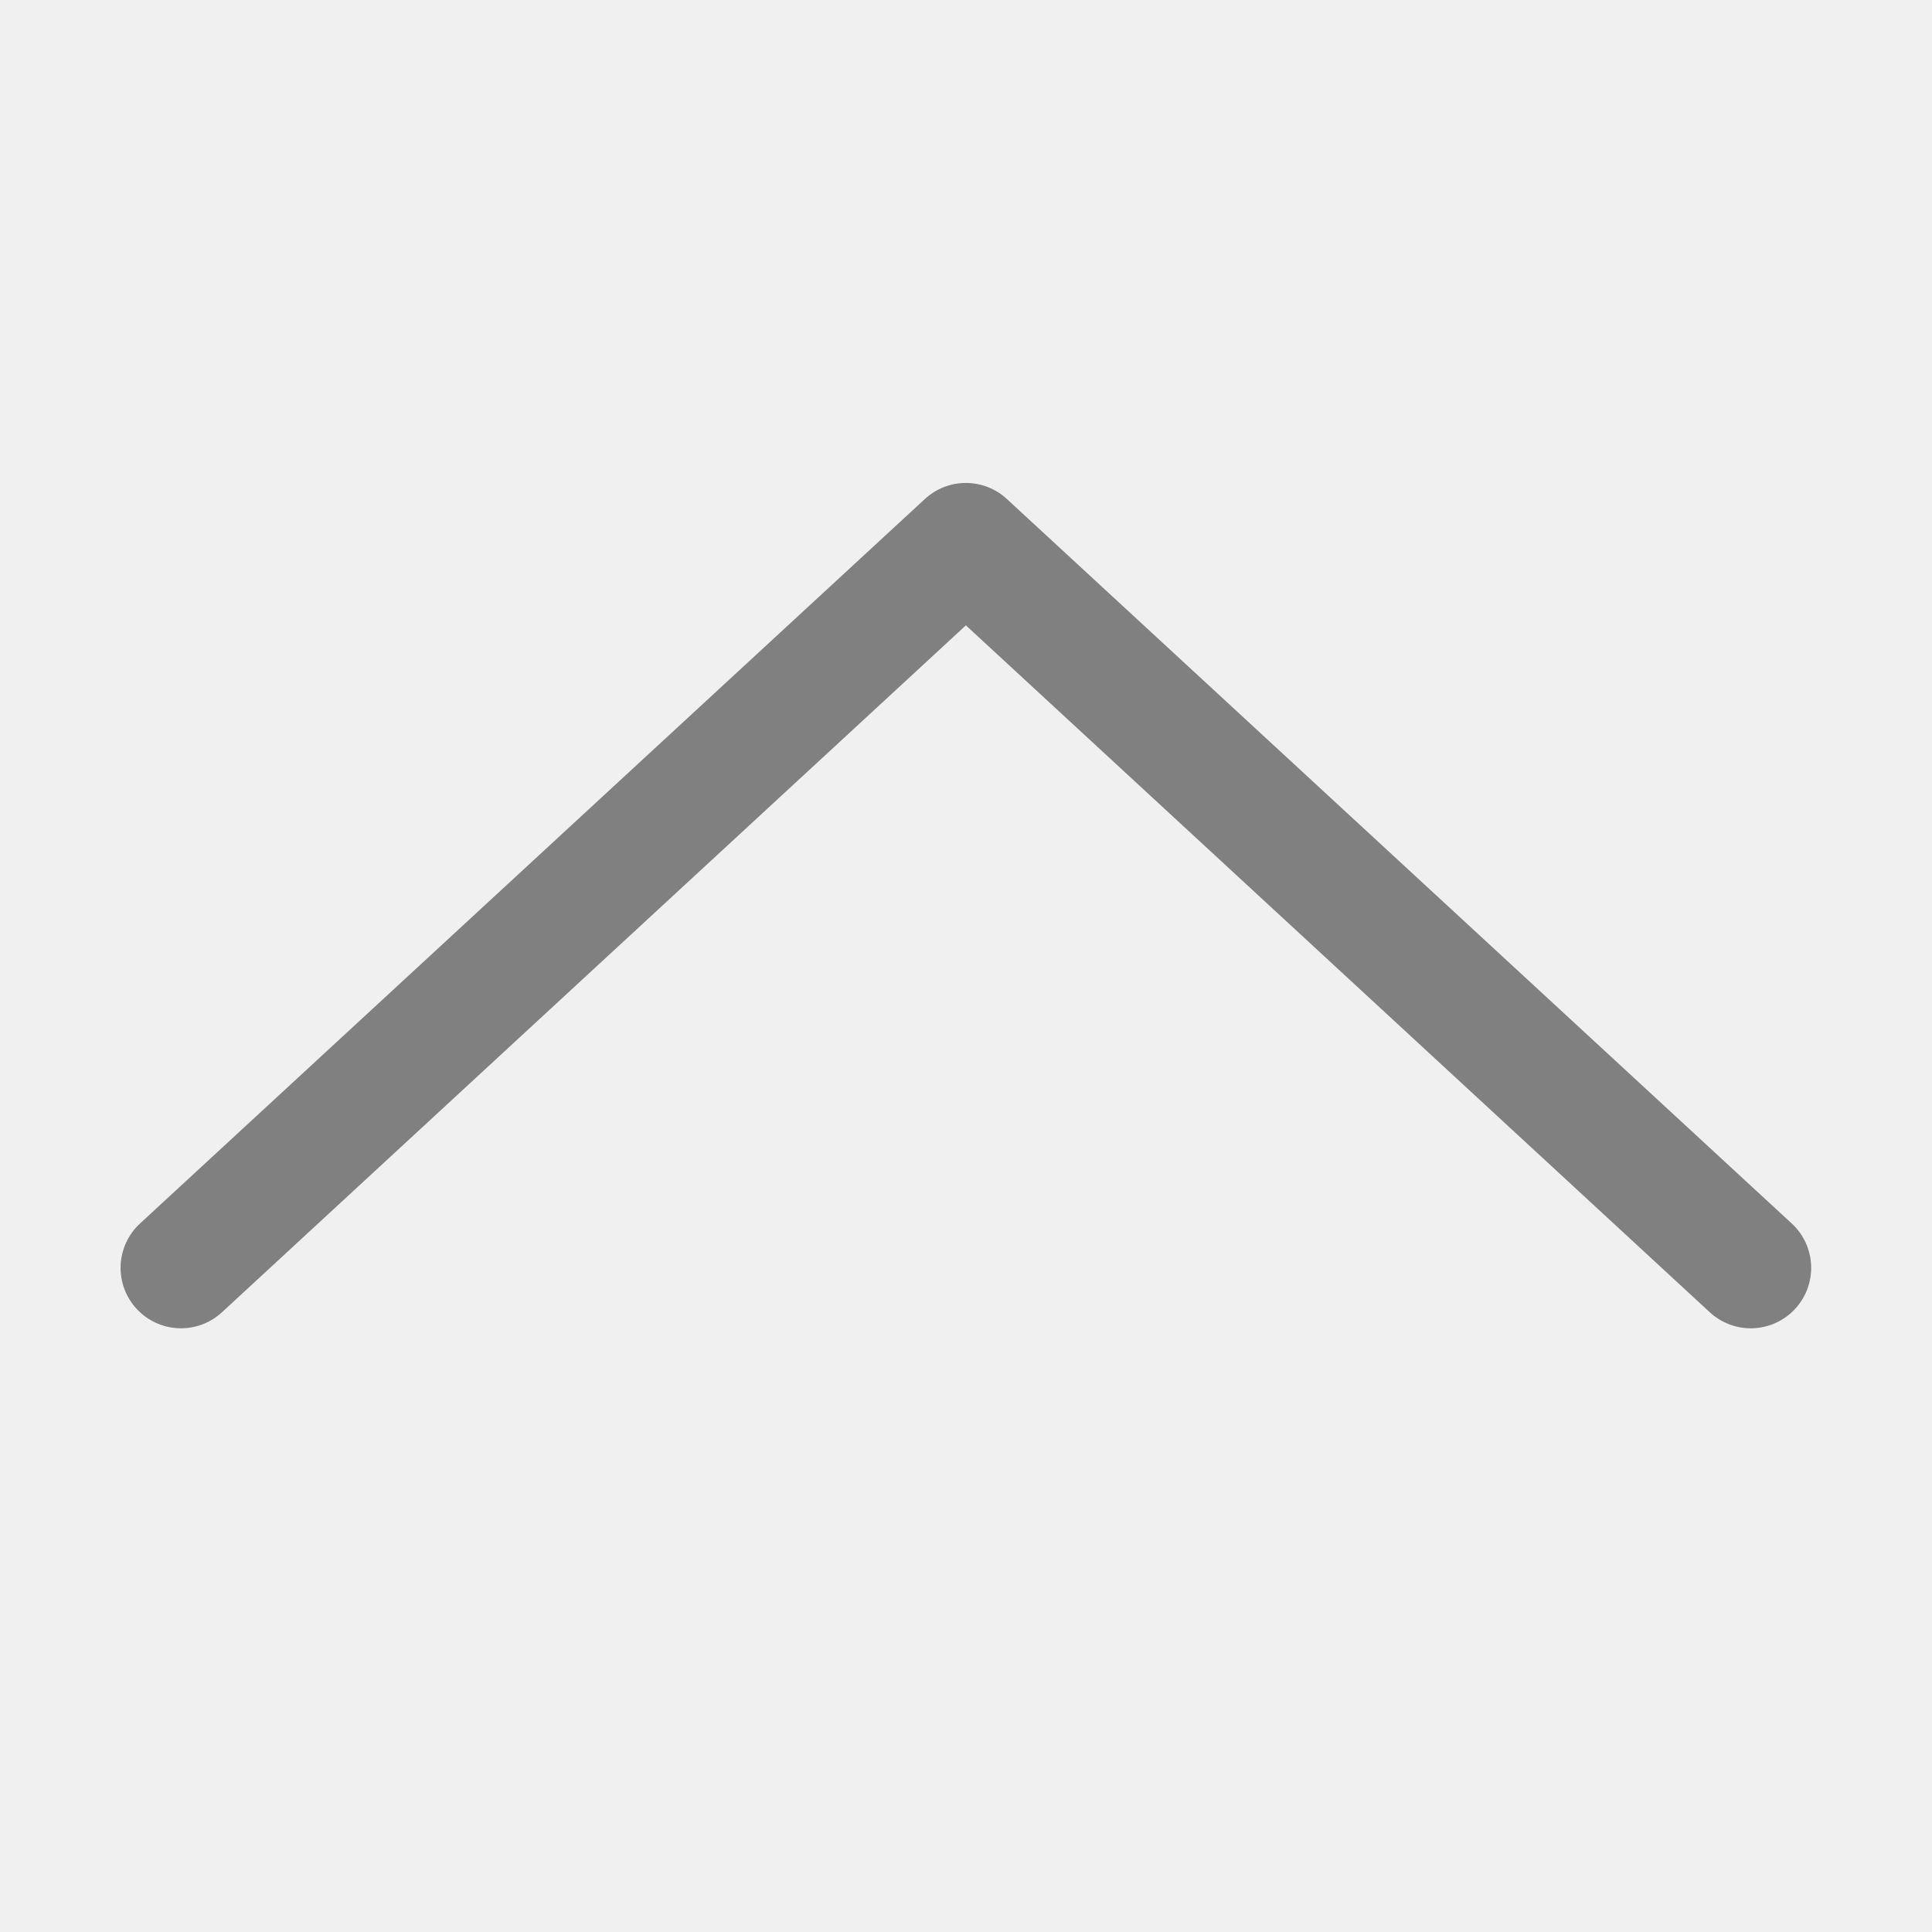
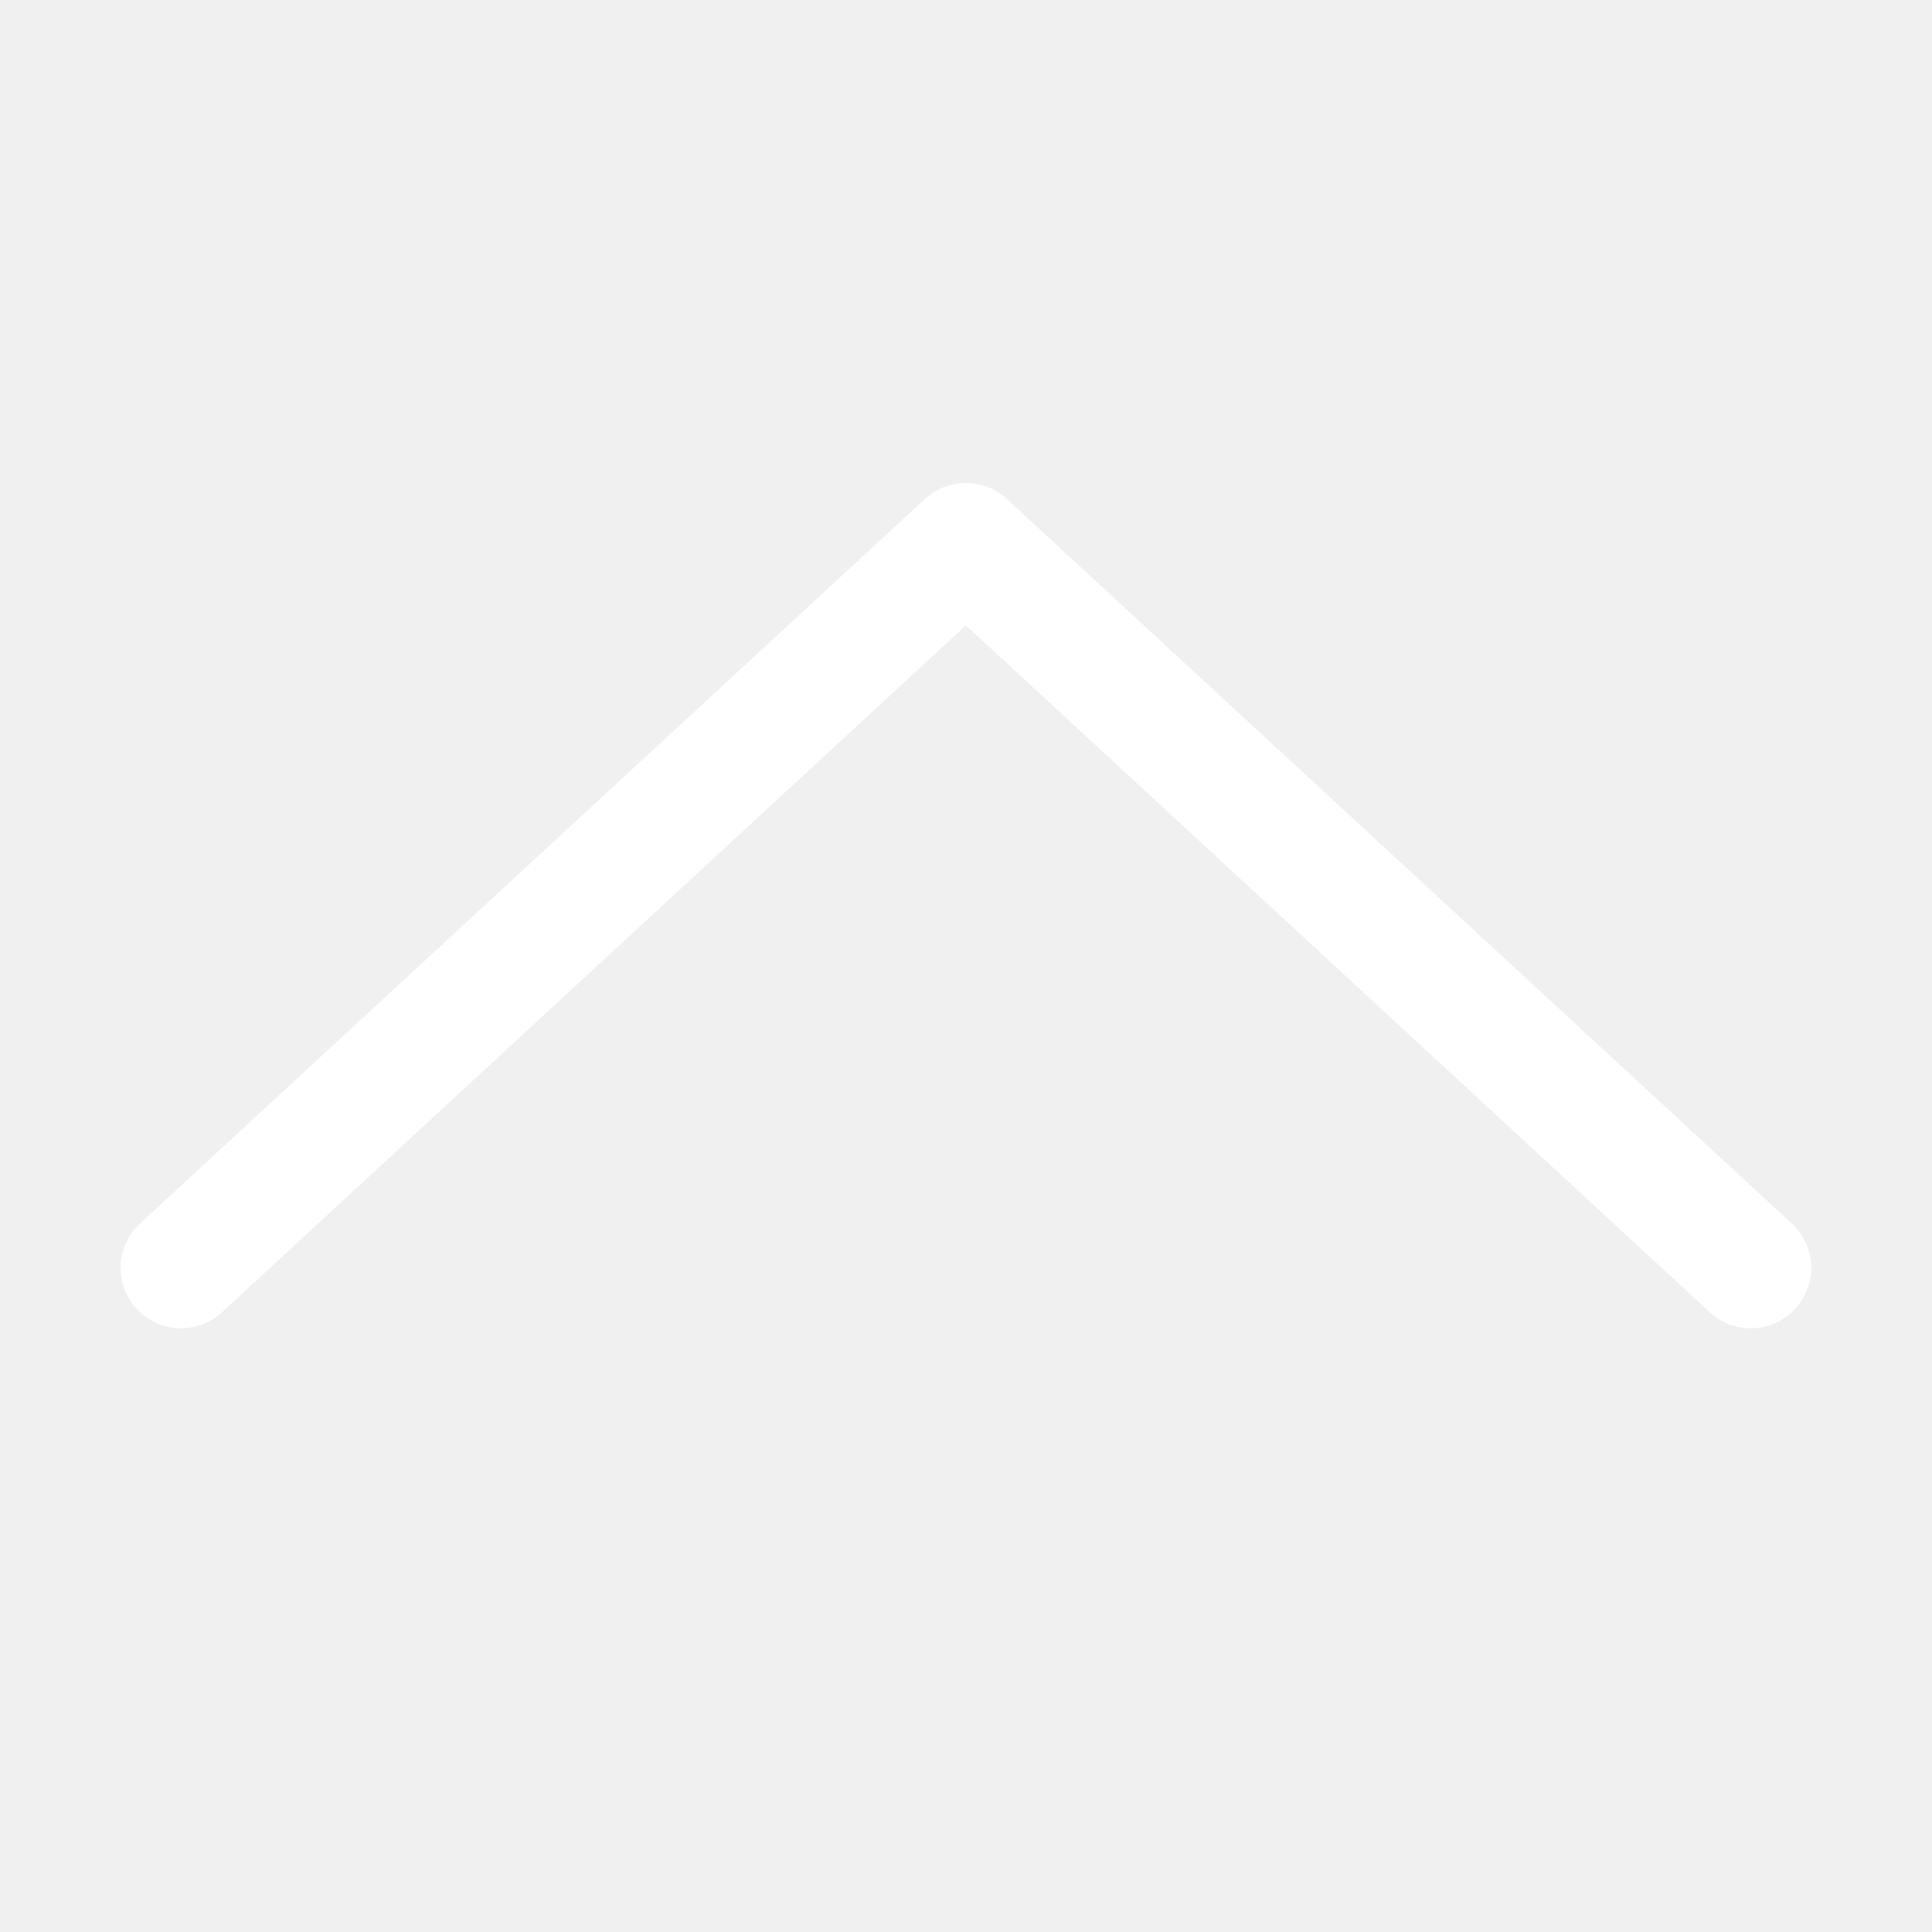
<svg xmlns="http://www.w3.org/2000/svg" height="16" width="16" version="1.1" id="svg4">
  <defs id="defs8" />
-   <path style="color:#000000;fill:#808080;stroke-linecap:round;stroke-linejoin:round;-inkscape-stroke:none" d="m 1.48,11 a 0.5,0.5 0 0 1 -0.348,-0.16 0.5,0.5 0 0 1 0.027,-0.707 l 6.5,-6 a 0.5,0.5 0 0 1 0.68,0 l 6.5,6 a 0.5,0.5 0 0 1 0.027,0.707 0.5,0.5 0 0 1 -0.707,0.027 l -6.16,-5.688 -6.16,5.688 a 0.5,0.5 0 0 1 -0.359,0.133 z" id="path299" />
+   <path style="color:#000000;fill:#ffffff;stroke-linecap:round;stroke-linejoin:round;-inkscape-stroke:none" d="m 1.48,11 a 0.5,0.5 0 0 1 -0.348,-0.16 0.5,0.5 0 0 1 0.027,-0.707 l 6.5,-6 a 0.5,0.5 0 0 1 0.68,0 l 6.5,6 a 0.5,0.5 0 0 1 0.027,0.707 0.5,0.5 0 0 1 -0.707,0.027 l -6.16,-5.688 -6.16,5.688 a 0.5,0.5 0 0 1 -0.359,0.133 z" id="path299" />
</svg>
